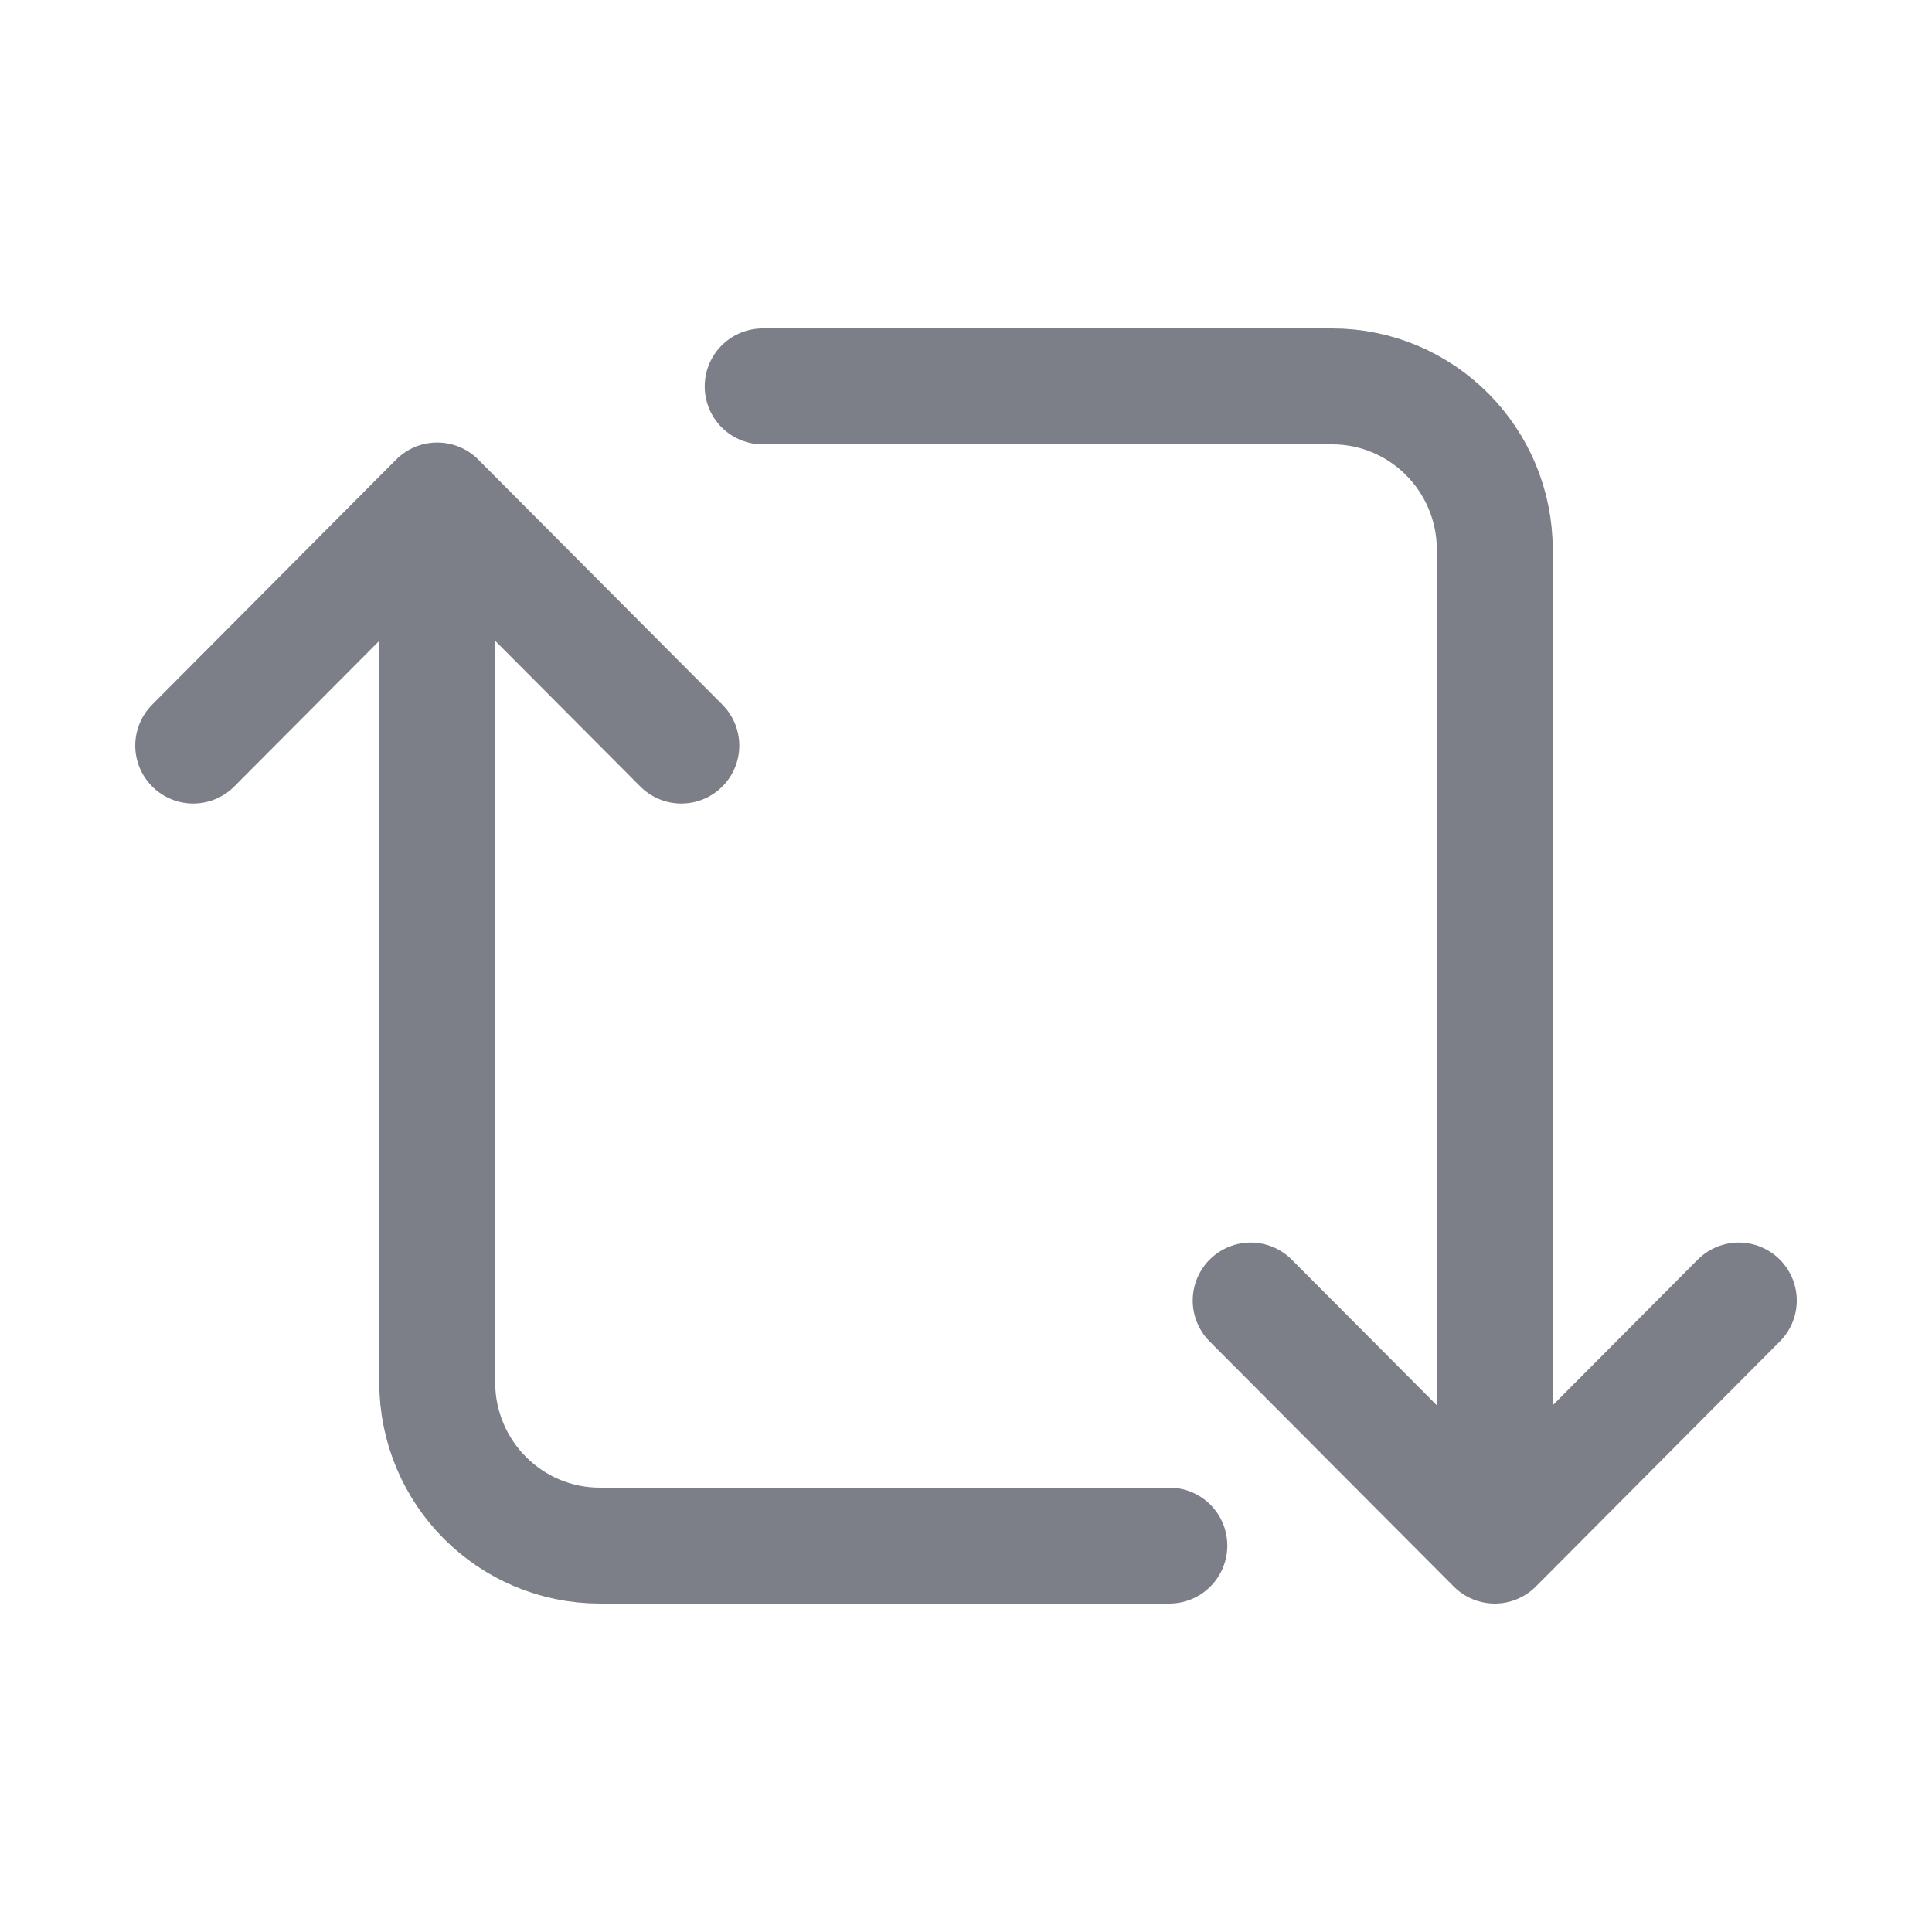
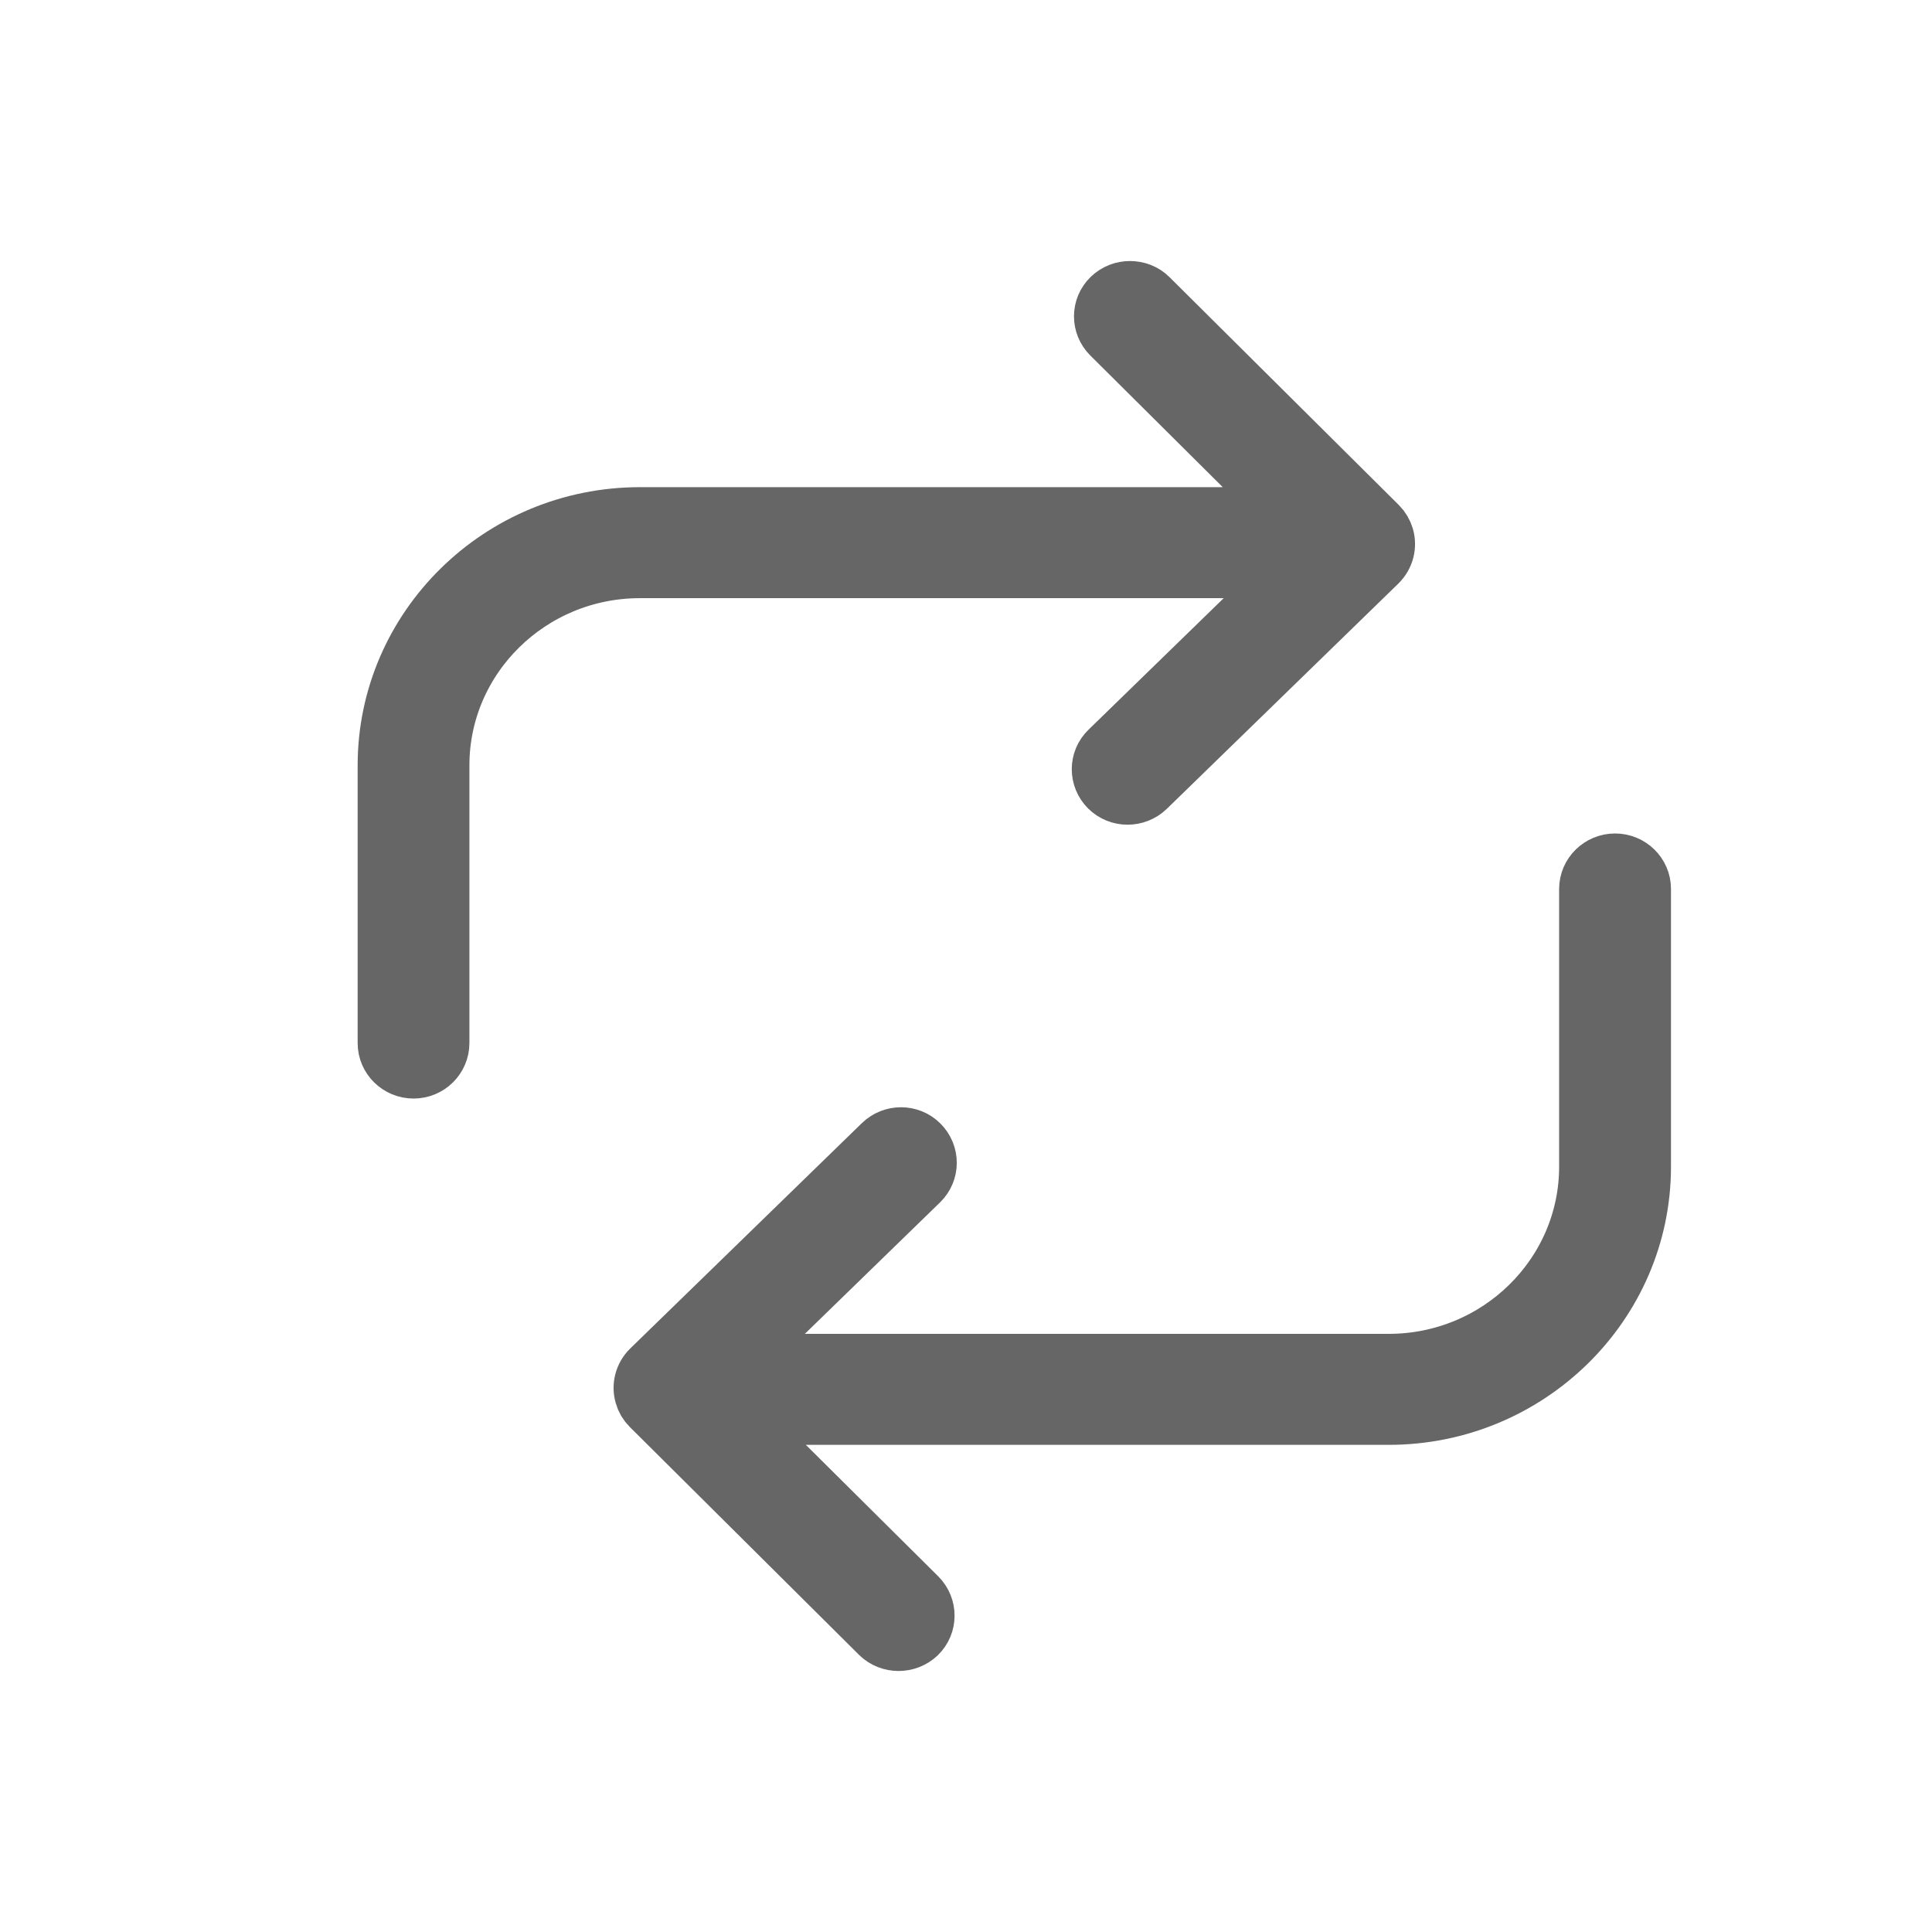
- <svg xmlns="http://www.w3.org/2000/svg" width="20" height="20" viewBox="0 0 20 20" fill="none">
-   <path d="M4.526 5.181V14.309C4.526 15.243 5.28 16 6.211 16H12.105M4.526 5.181L2 7.718M4.526 5.181L7.053 7.718M15.474 16V5.691C15.474 4.757 14.72 4 13.79 4H7.895M15.474 16L18 13.463M15.474 16L12.947 13.463" stroke="#7D7F88" stroke-width="1.2" stroke-linecap="round" />
+ <svg xmlns="http://www.w3.org/2000/svg" width="20px" height="20px" viewBox="0 0 20 20" version="1.1">
+   <g id="页面-1备份-2" stroke="none" stroke-width="1" fill="none" fill-rule="evenodd">
+     <g id="主页" transform="translate(-309, -522)" fill="#666666" fill-rule="nonzero" stroke="#666666" stroke-width="0.596">
+       <g id="编组-19" transform="translate(60, 522)">
+         <g id="编组-11" transform="translate(249, 0)">
+           <path d="M16.719,8.926 C16.565,8.926 16.438,9.05 16.438,9.202 L16.438,12.077 C16.438,13.196 15.513,14.106 14.376,14.106 L7.598,14.106 L9.524,12.233 C9.634,12.125 9.634,11.951 9.525,11.842 C9.417,11.733 9.239,11.733 9.129,11.841 L6.733,14.172 C6.657,14.246 6.633,14.351 6.661,14.444 C6.673,14.488 6.696,14.527 6.731,14.562 L9.102,16.919 C9.157,16.974 9.231,17 9.302,17 C9.374,17 9.445,16.974 9.501,16.921 C9.611,16.814 9.611,16.639 9.503,16.53 L7.619,14.659 L14.376,14.659 C15.822,14.659 17,13.5 17,12.077 L17,9.202 C17,9.05 16.874,8.926 16.719,8.926 Z" id="路径" />
+           <path d="M14.069,3 C13.915,3 13.789,3.124 13.789,3.276 L13.789,6.151 C13.789,7.27 12.864,8.18 11.726,8.18 L4.949,8.18 L6.874,6.307 C6.985,6.2 6.985,6.025 6.876,5.916 C6.767,5.808 6.59,5.808 6.479,5.915 L4.083,8.246 C4.008,8.32 3.983,8.425 4.011,8.519 C4.024,8.562 4.046,8.601 4.081,8.636 L6.453,10.993 C6.507,11.048 6.581,11.074 6.653,11.074 C6.725,11.074 6.795,11.048 6.851,10.995 C6.962,10.888 6.962,10.713 6.853,10.605 L4.97,8.733 L11.726,8.733 C13.173,8.733 14.35,7.574 14.35,6.151 L14.35,3.276 C14.35,3.124 14.224,3 14.069,3 Z" id="路径备份" transform="translate(9.175164, 7.037085) scale(-1, -1) translate(-9.175164, -7.037085) " />
+         </g>
+       </g>
+     </g>
+   </g>
</svg>
